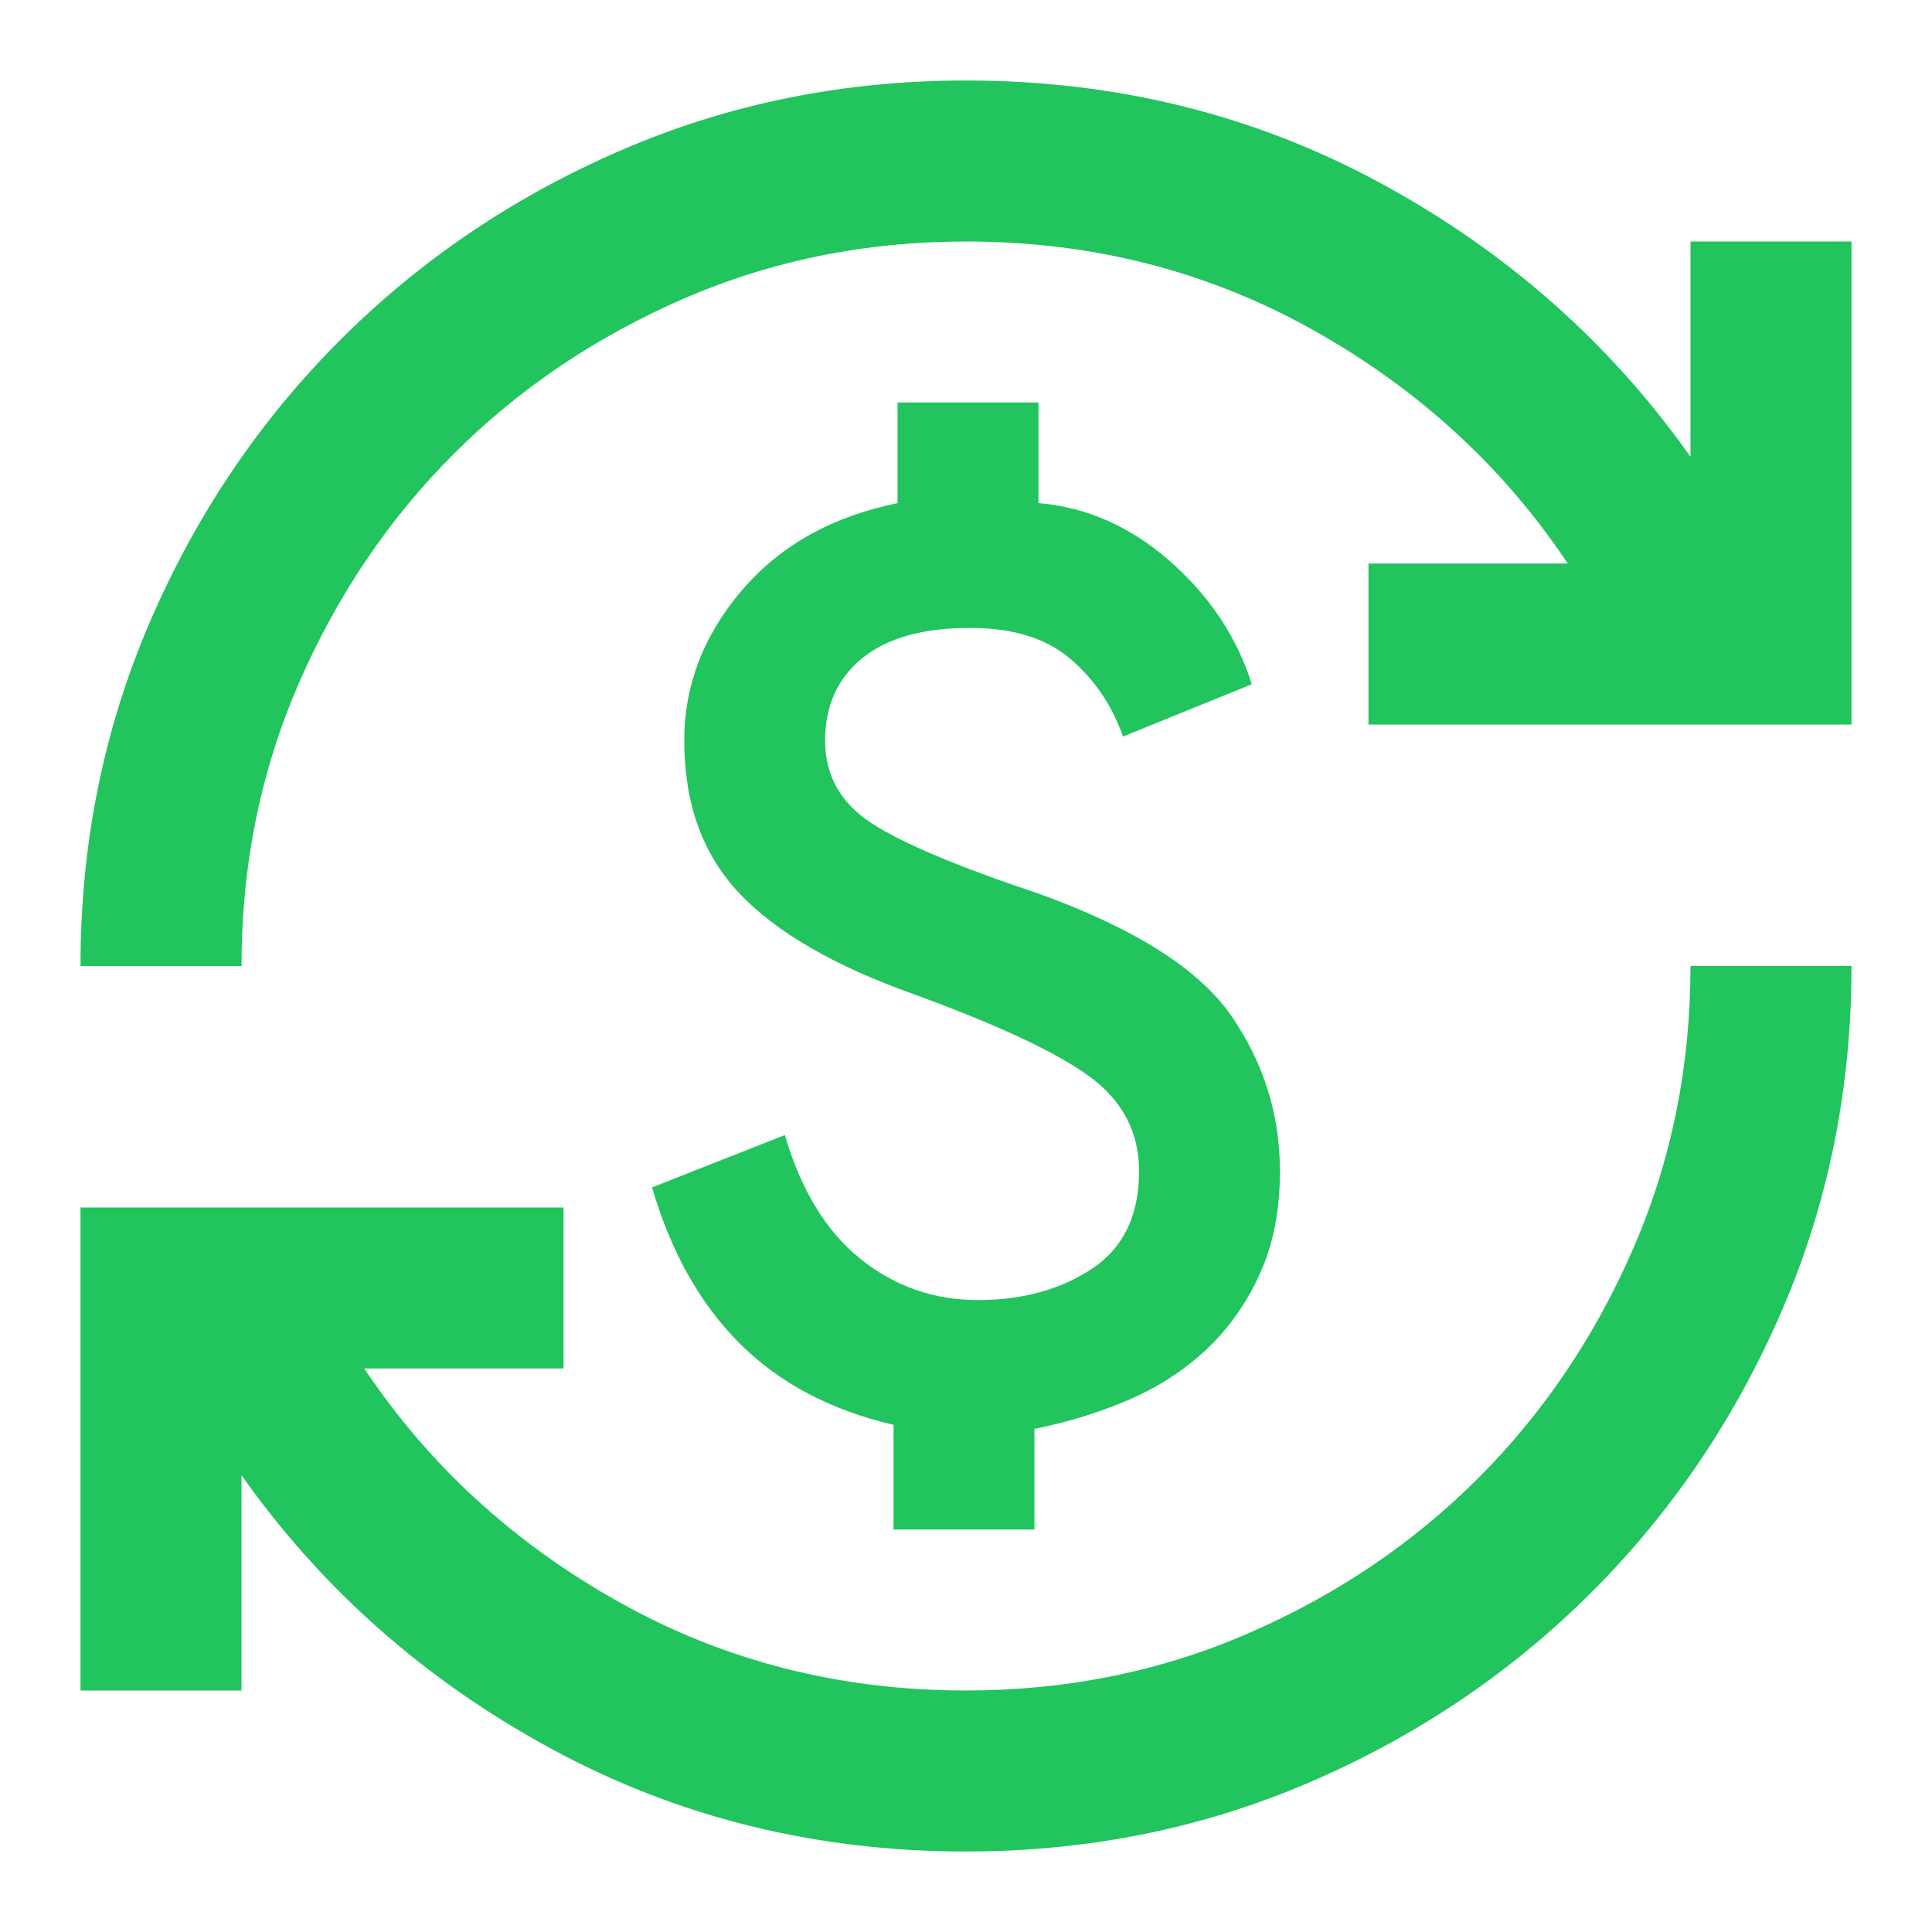
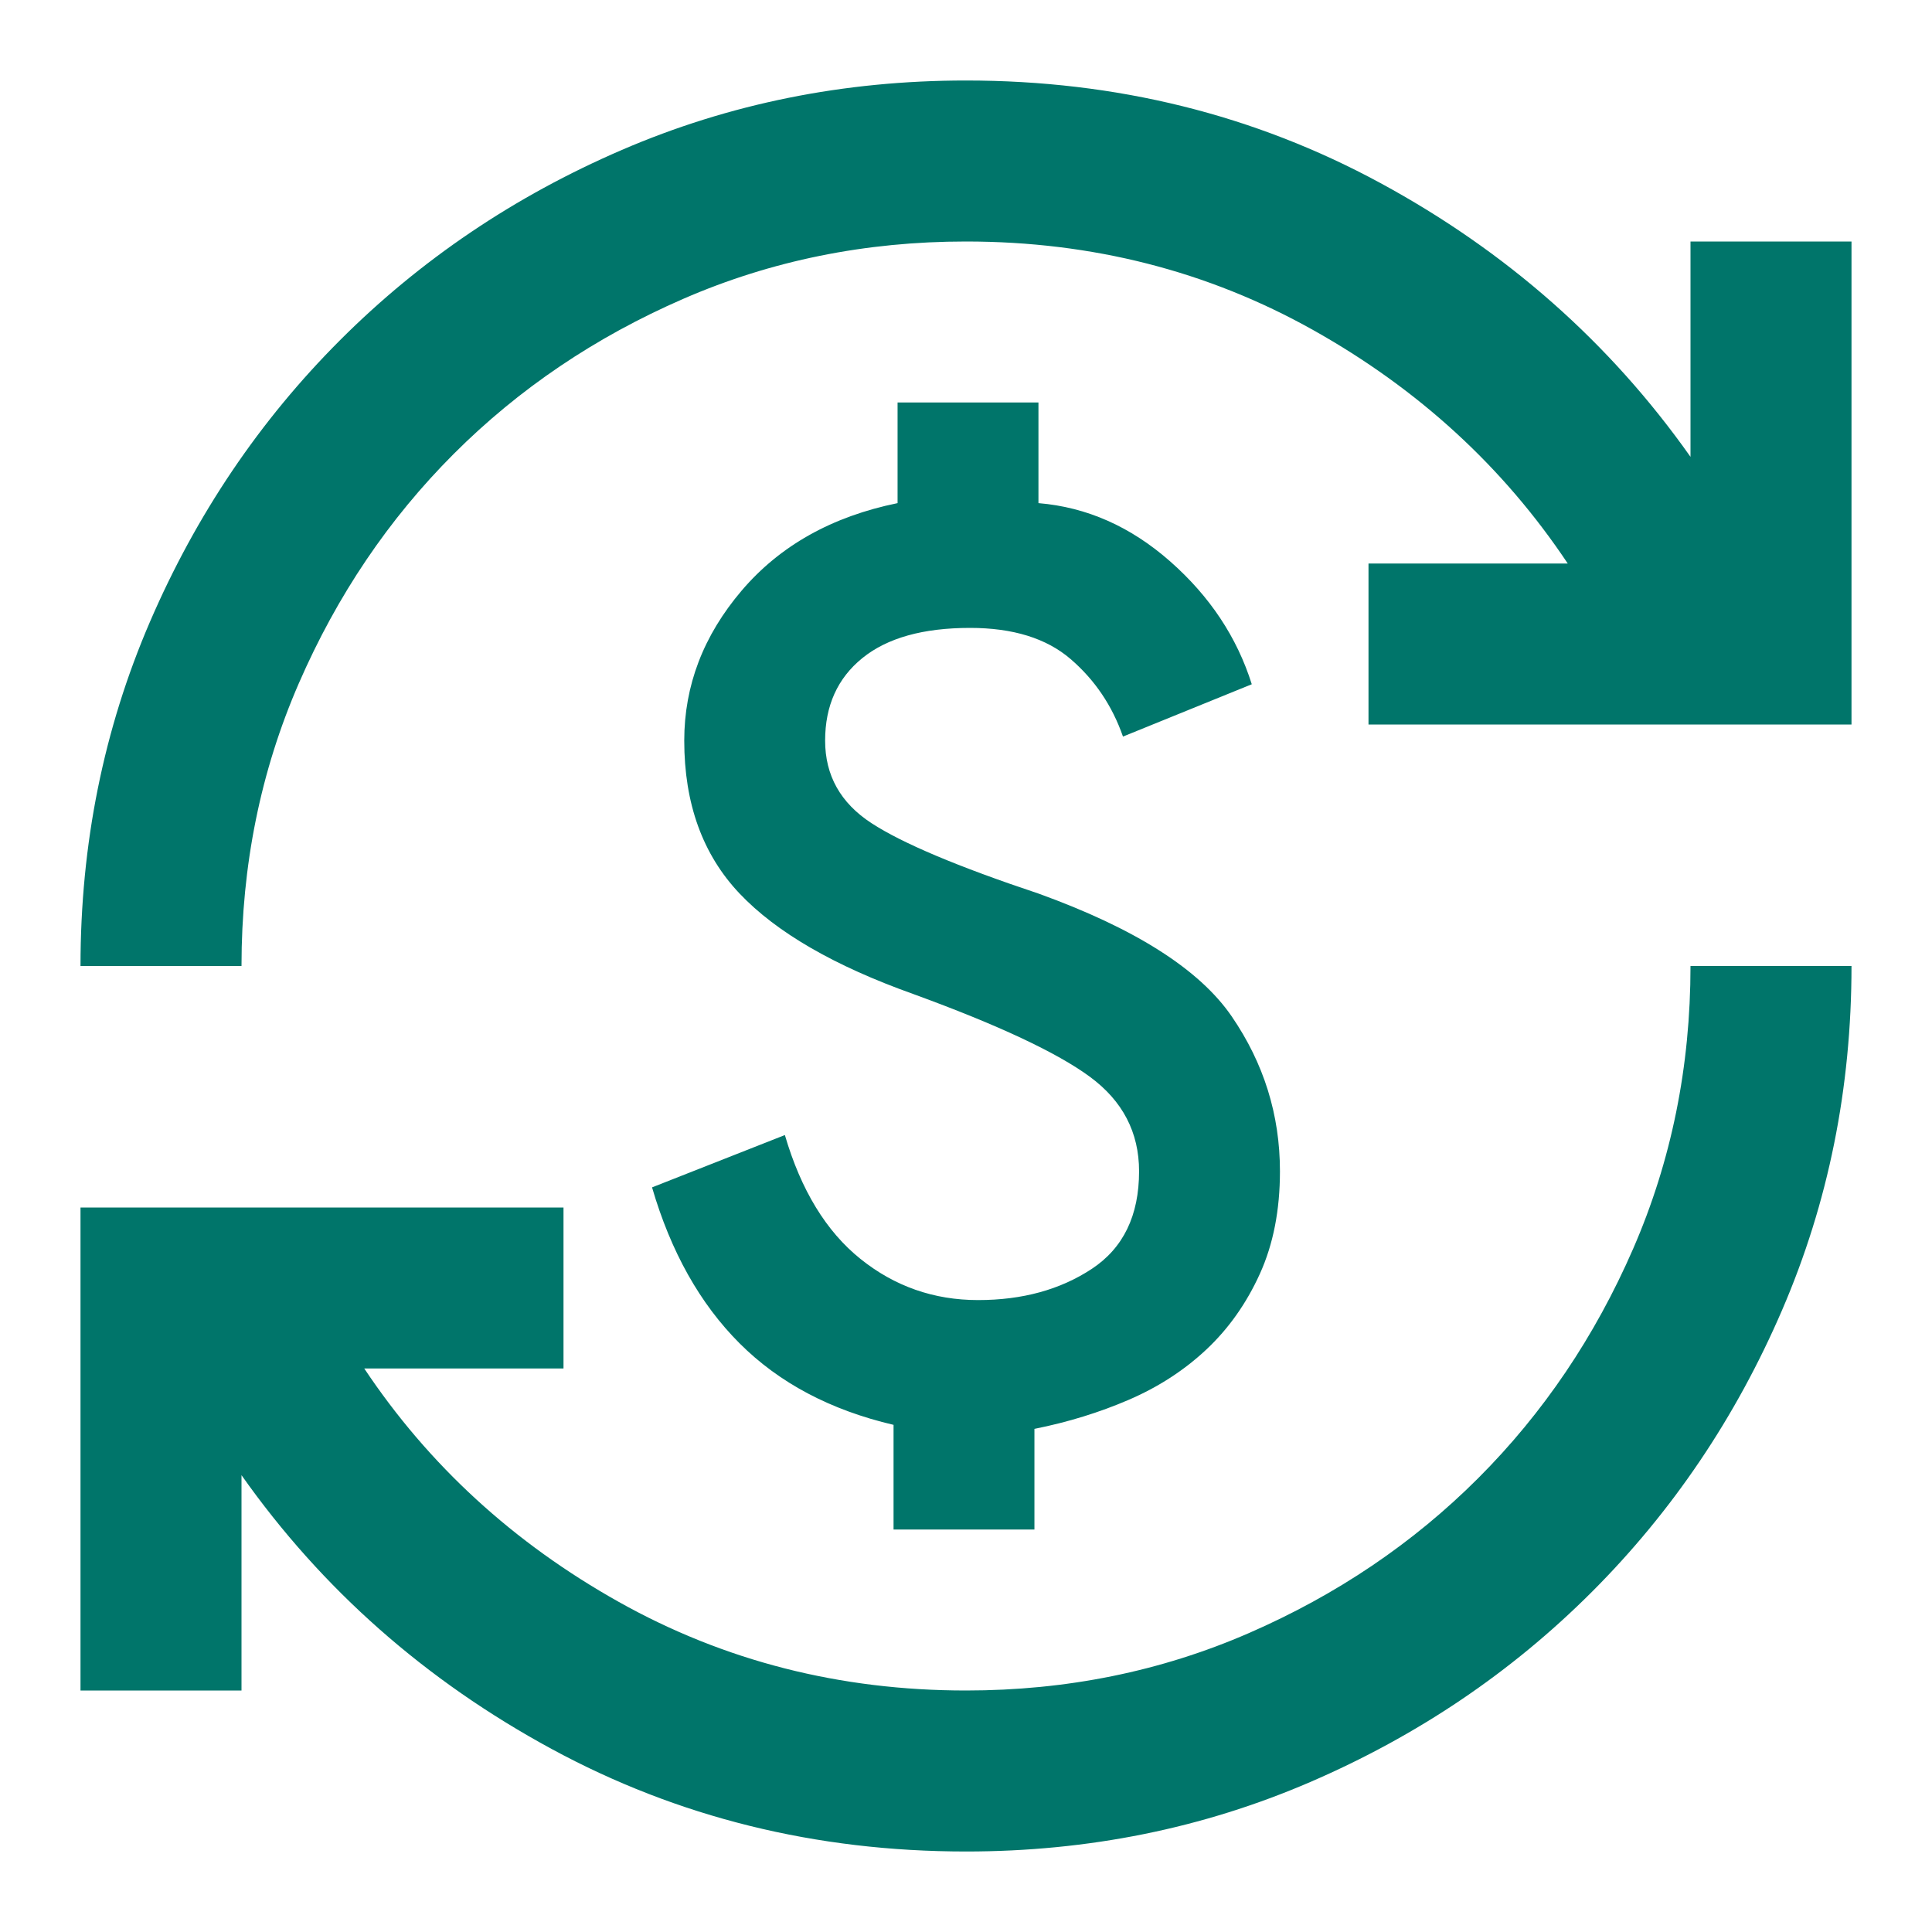
- <svg xmlns="http://www.w3.org/2000/svg" height="24px" viewBox="0 -960 960 960" width="24px" fill="#21c45d">
+ <svg xmlns="http://www.w3.org/2000/svg" height="24px" viewBox="0 -960 960 960" width="24px" fill="#00756a">
  <path d="M480-40q-112 0-206-51T120-227v107H40v-240h240v80h-99q48 72 126.5 116T480-120q75 0 140.5-28.5t114-77q48.5-48.5 77-114T840-480h80q0 91-34.5 171T791-169q-60 60-140 94.5T480-40Zm-36-160v-52q-47-11-76.5-40.5T324-370l66-26q12 41 37.5 61.5T486-314q33 0 56.5-15.5T566-378q0-29-24.5-47T454-466q-59-21-86.5-50T340-592q0-41 28.5-74.5T446-710v-50h70v50q36 3 65.5 29t40.5 61l-64 26q-8-23-26-38.5T482-648q-35 0-53.5 15T410-592q0 26 23 41t83 35q72 26 96 61t24 77q0 29-10 51t-26.5 37.5Q583-274 561-264.5T514-250v50h-70ZM40-480q0-91 34.5-171T169-791q60-60 140-94.5T480-920q112 0 206 51t154 136v-107h80v240H680v-80h99q-48-72-126.5-116T480-840q-75 0-140.5 28.5t-114 77q-48.5 48.5-77 114T120-480H40Z" />
</svg>
